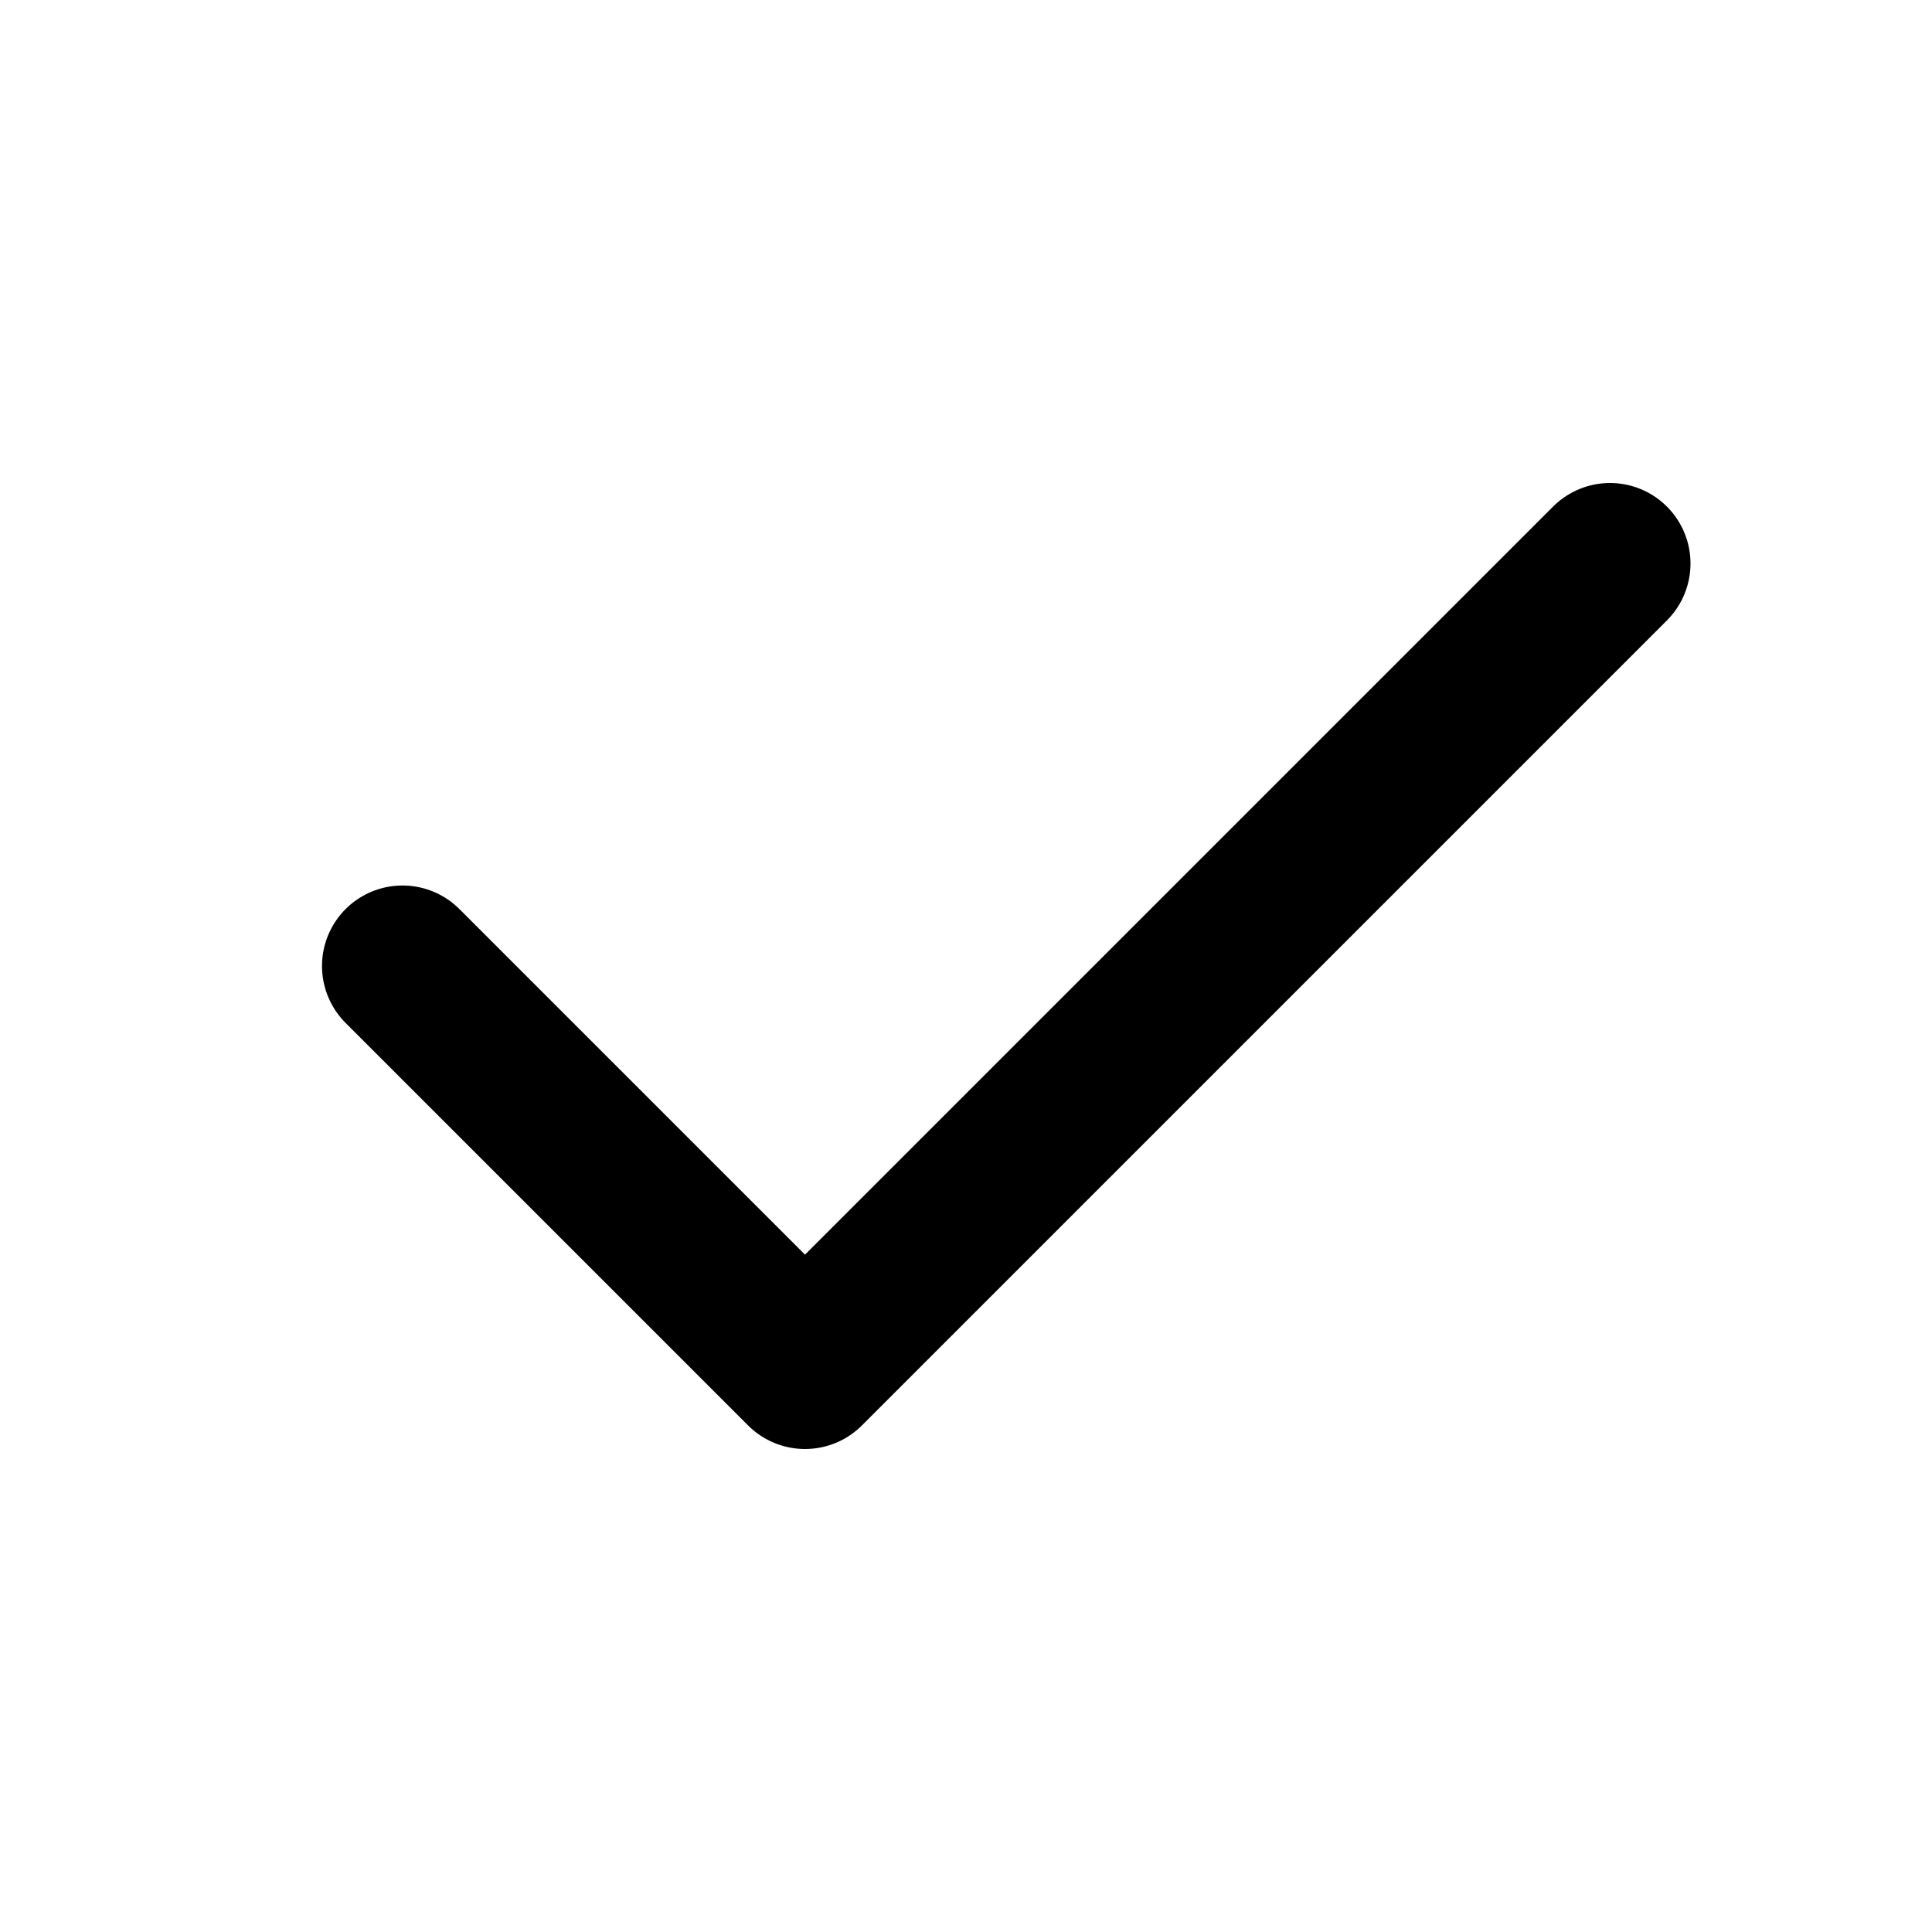
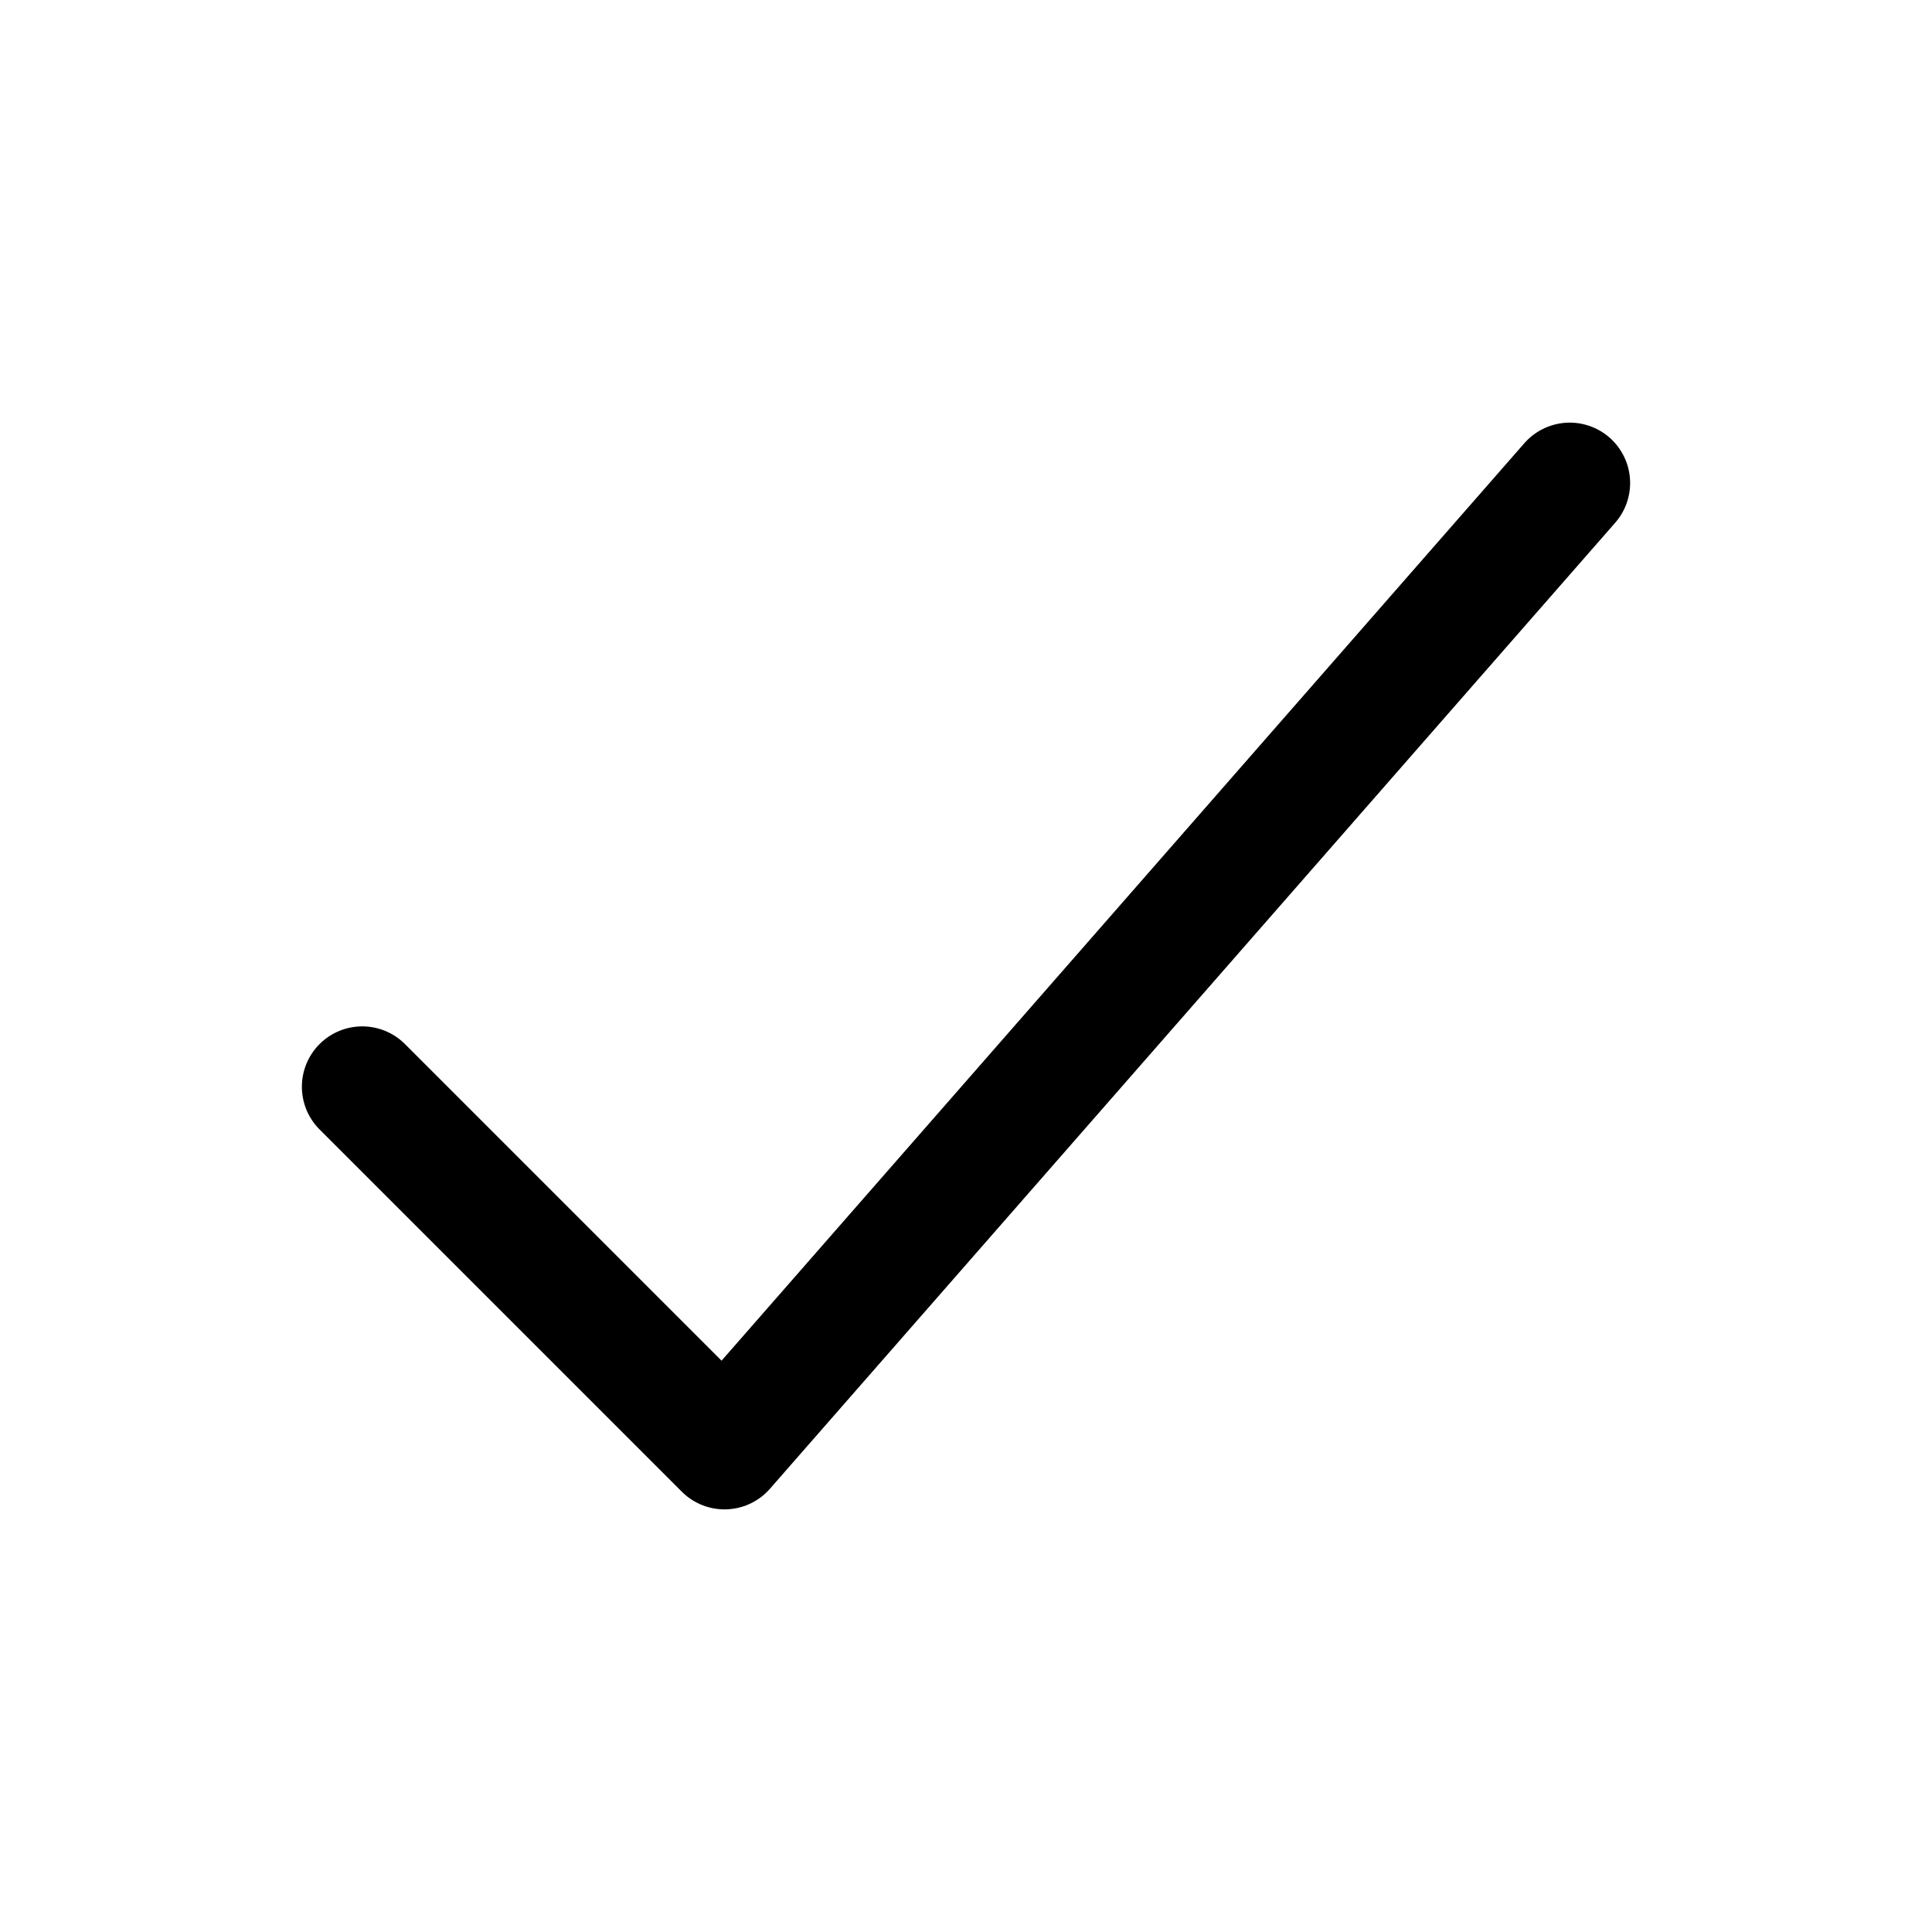
- <svg xmlns="http://www.w3.org/2000/svg" width="24" height="24" viewBox="0 0 24 24" fill="none" stroke="currentColor" stroke-width="2" stroke-linecap="round" stroke-linejoin="round">
-   <path d="M5 12l5 5l10 -10" />
+ <svg xmlns="http://www.w3.org/2000/svg" width="512" height="512" viewBox="0 0 512 512">
+   <polyline points="416 128 192 384 96 288" style="fill:none;stroke:#000;stroke-linecap:round;stroke-linejoin:round;stroke-width:32px" />
</svg>
